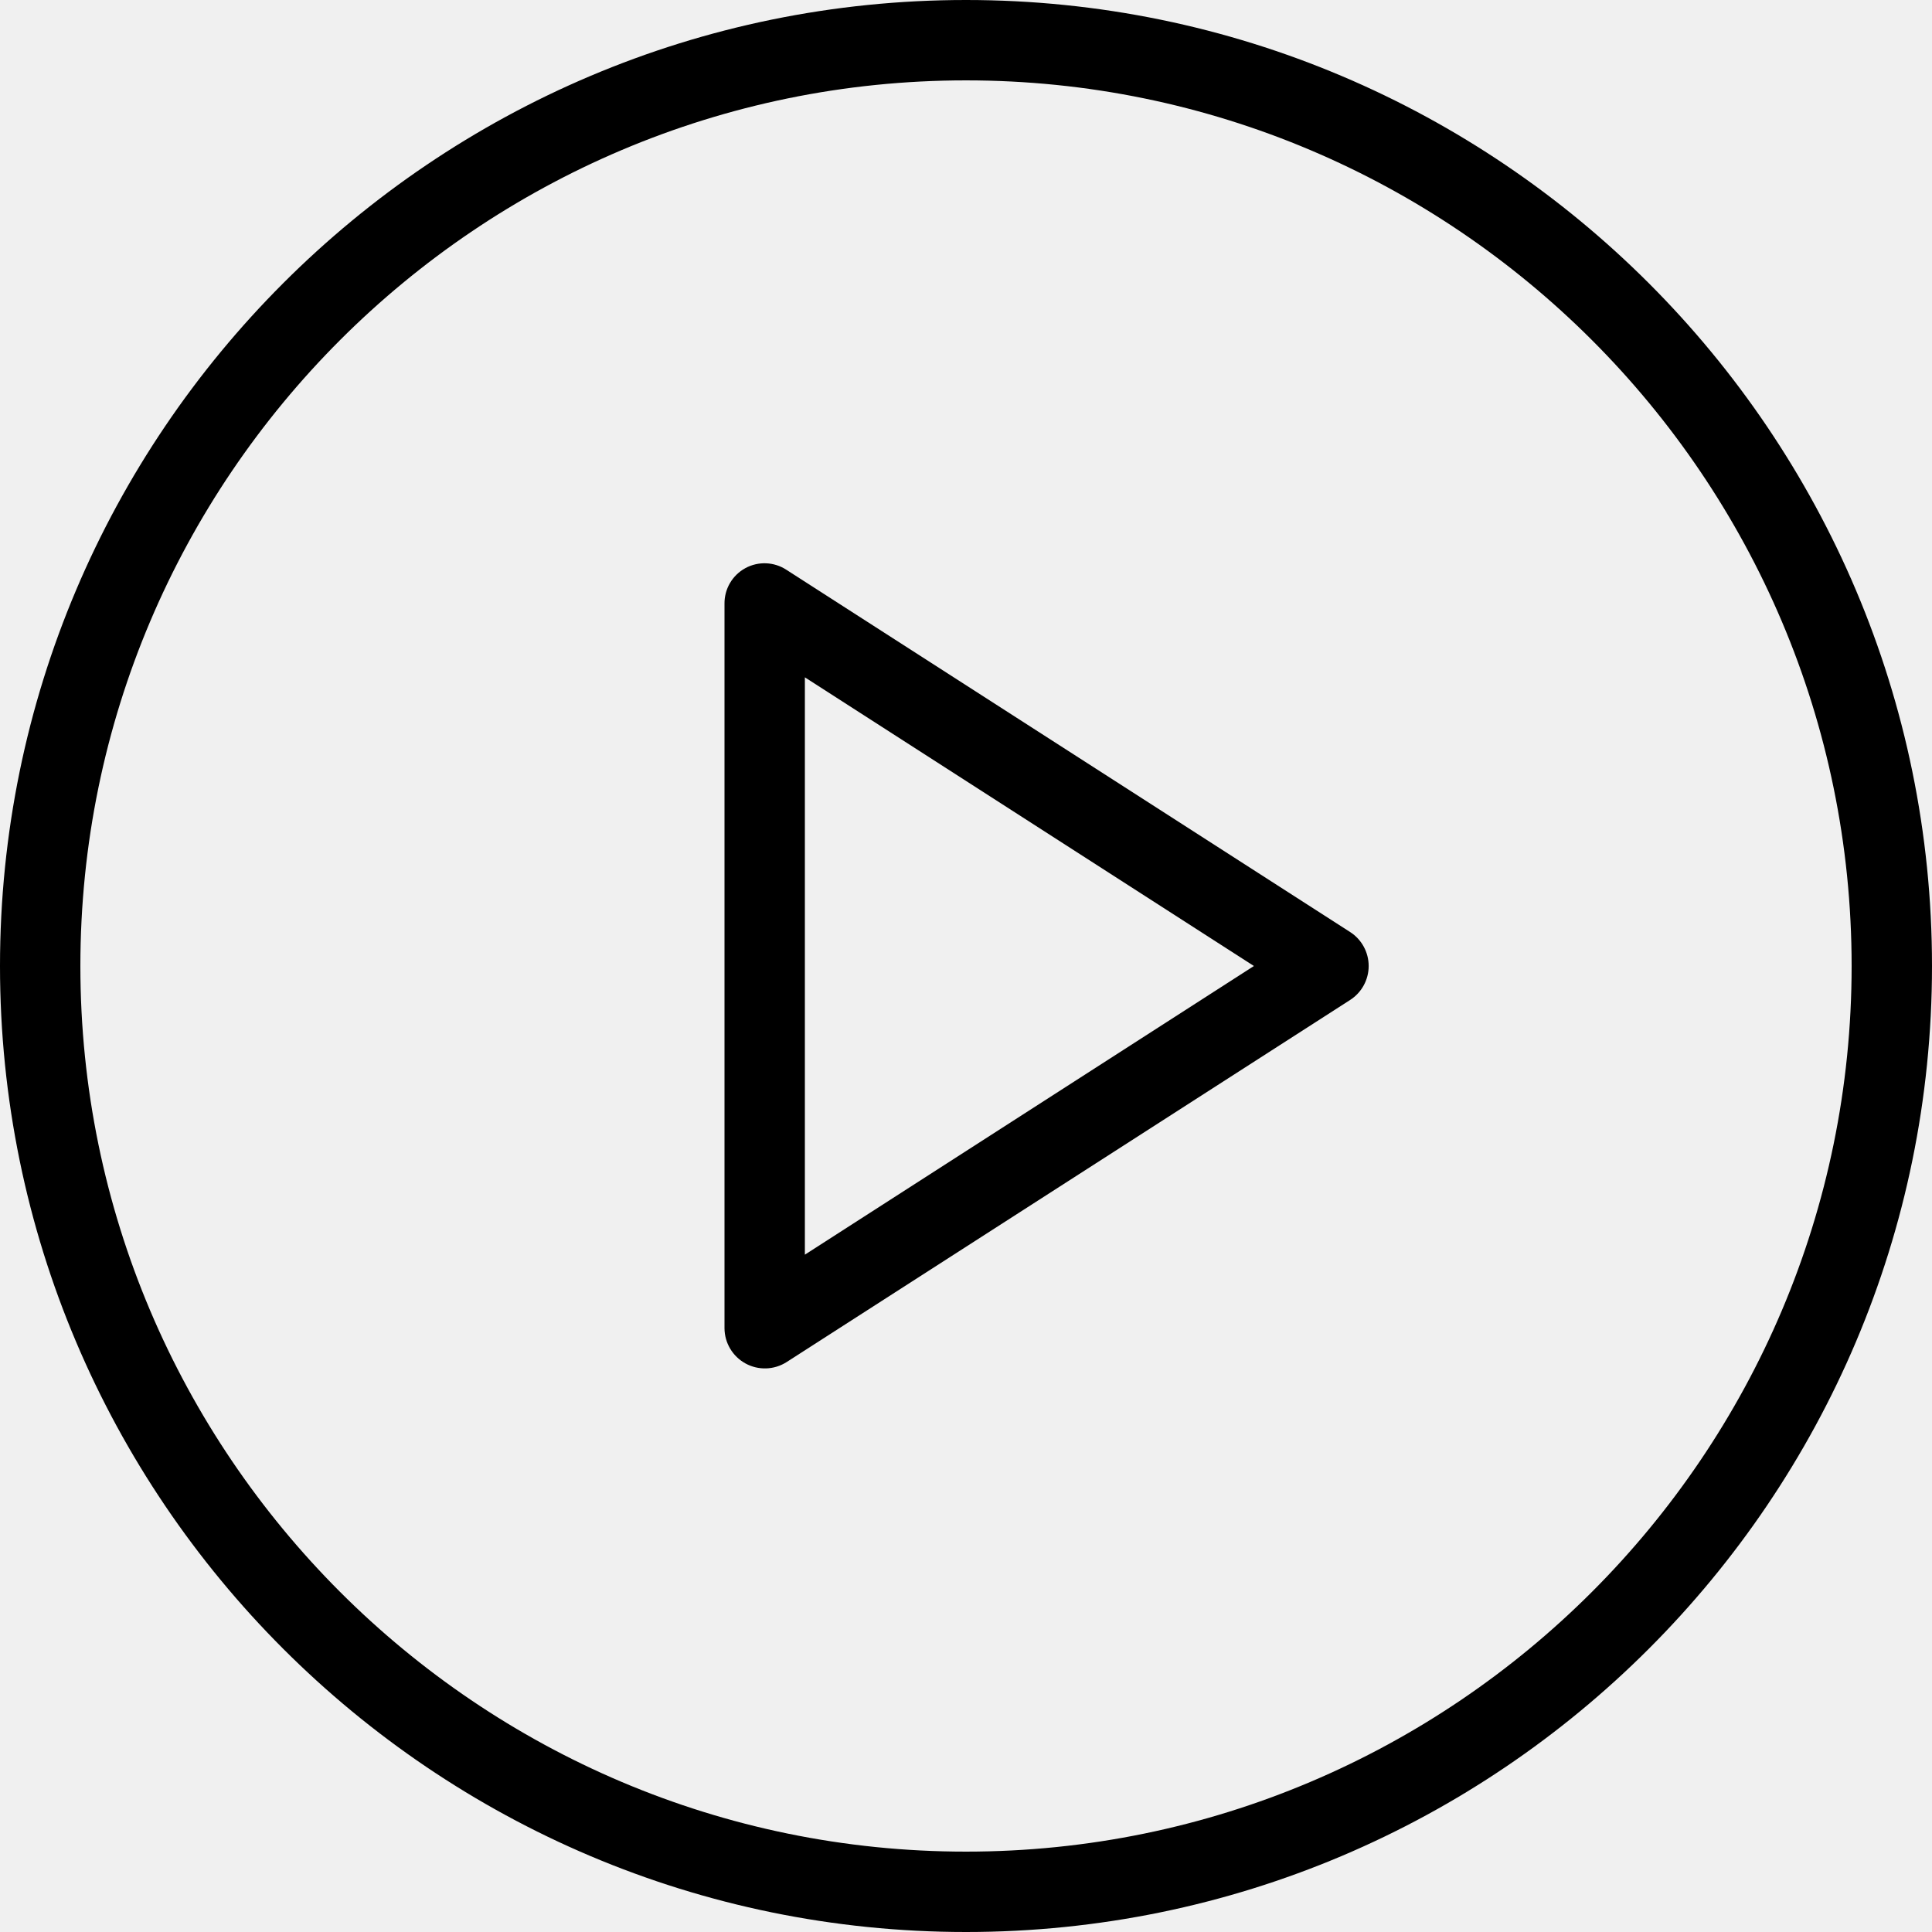
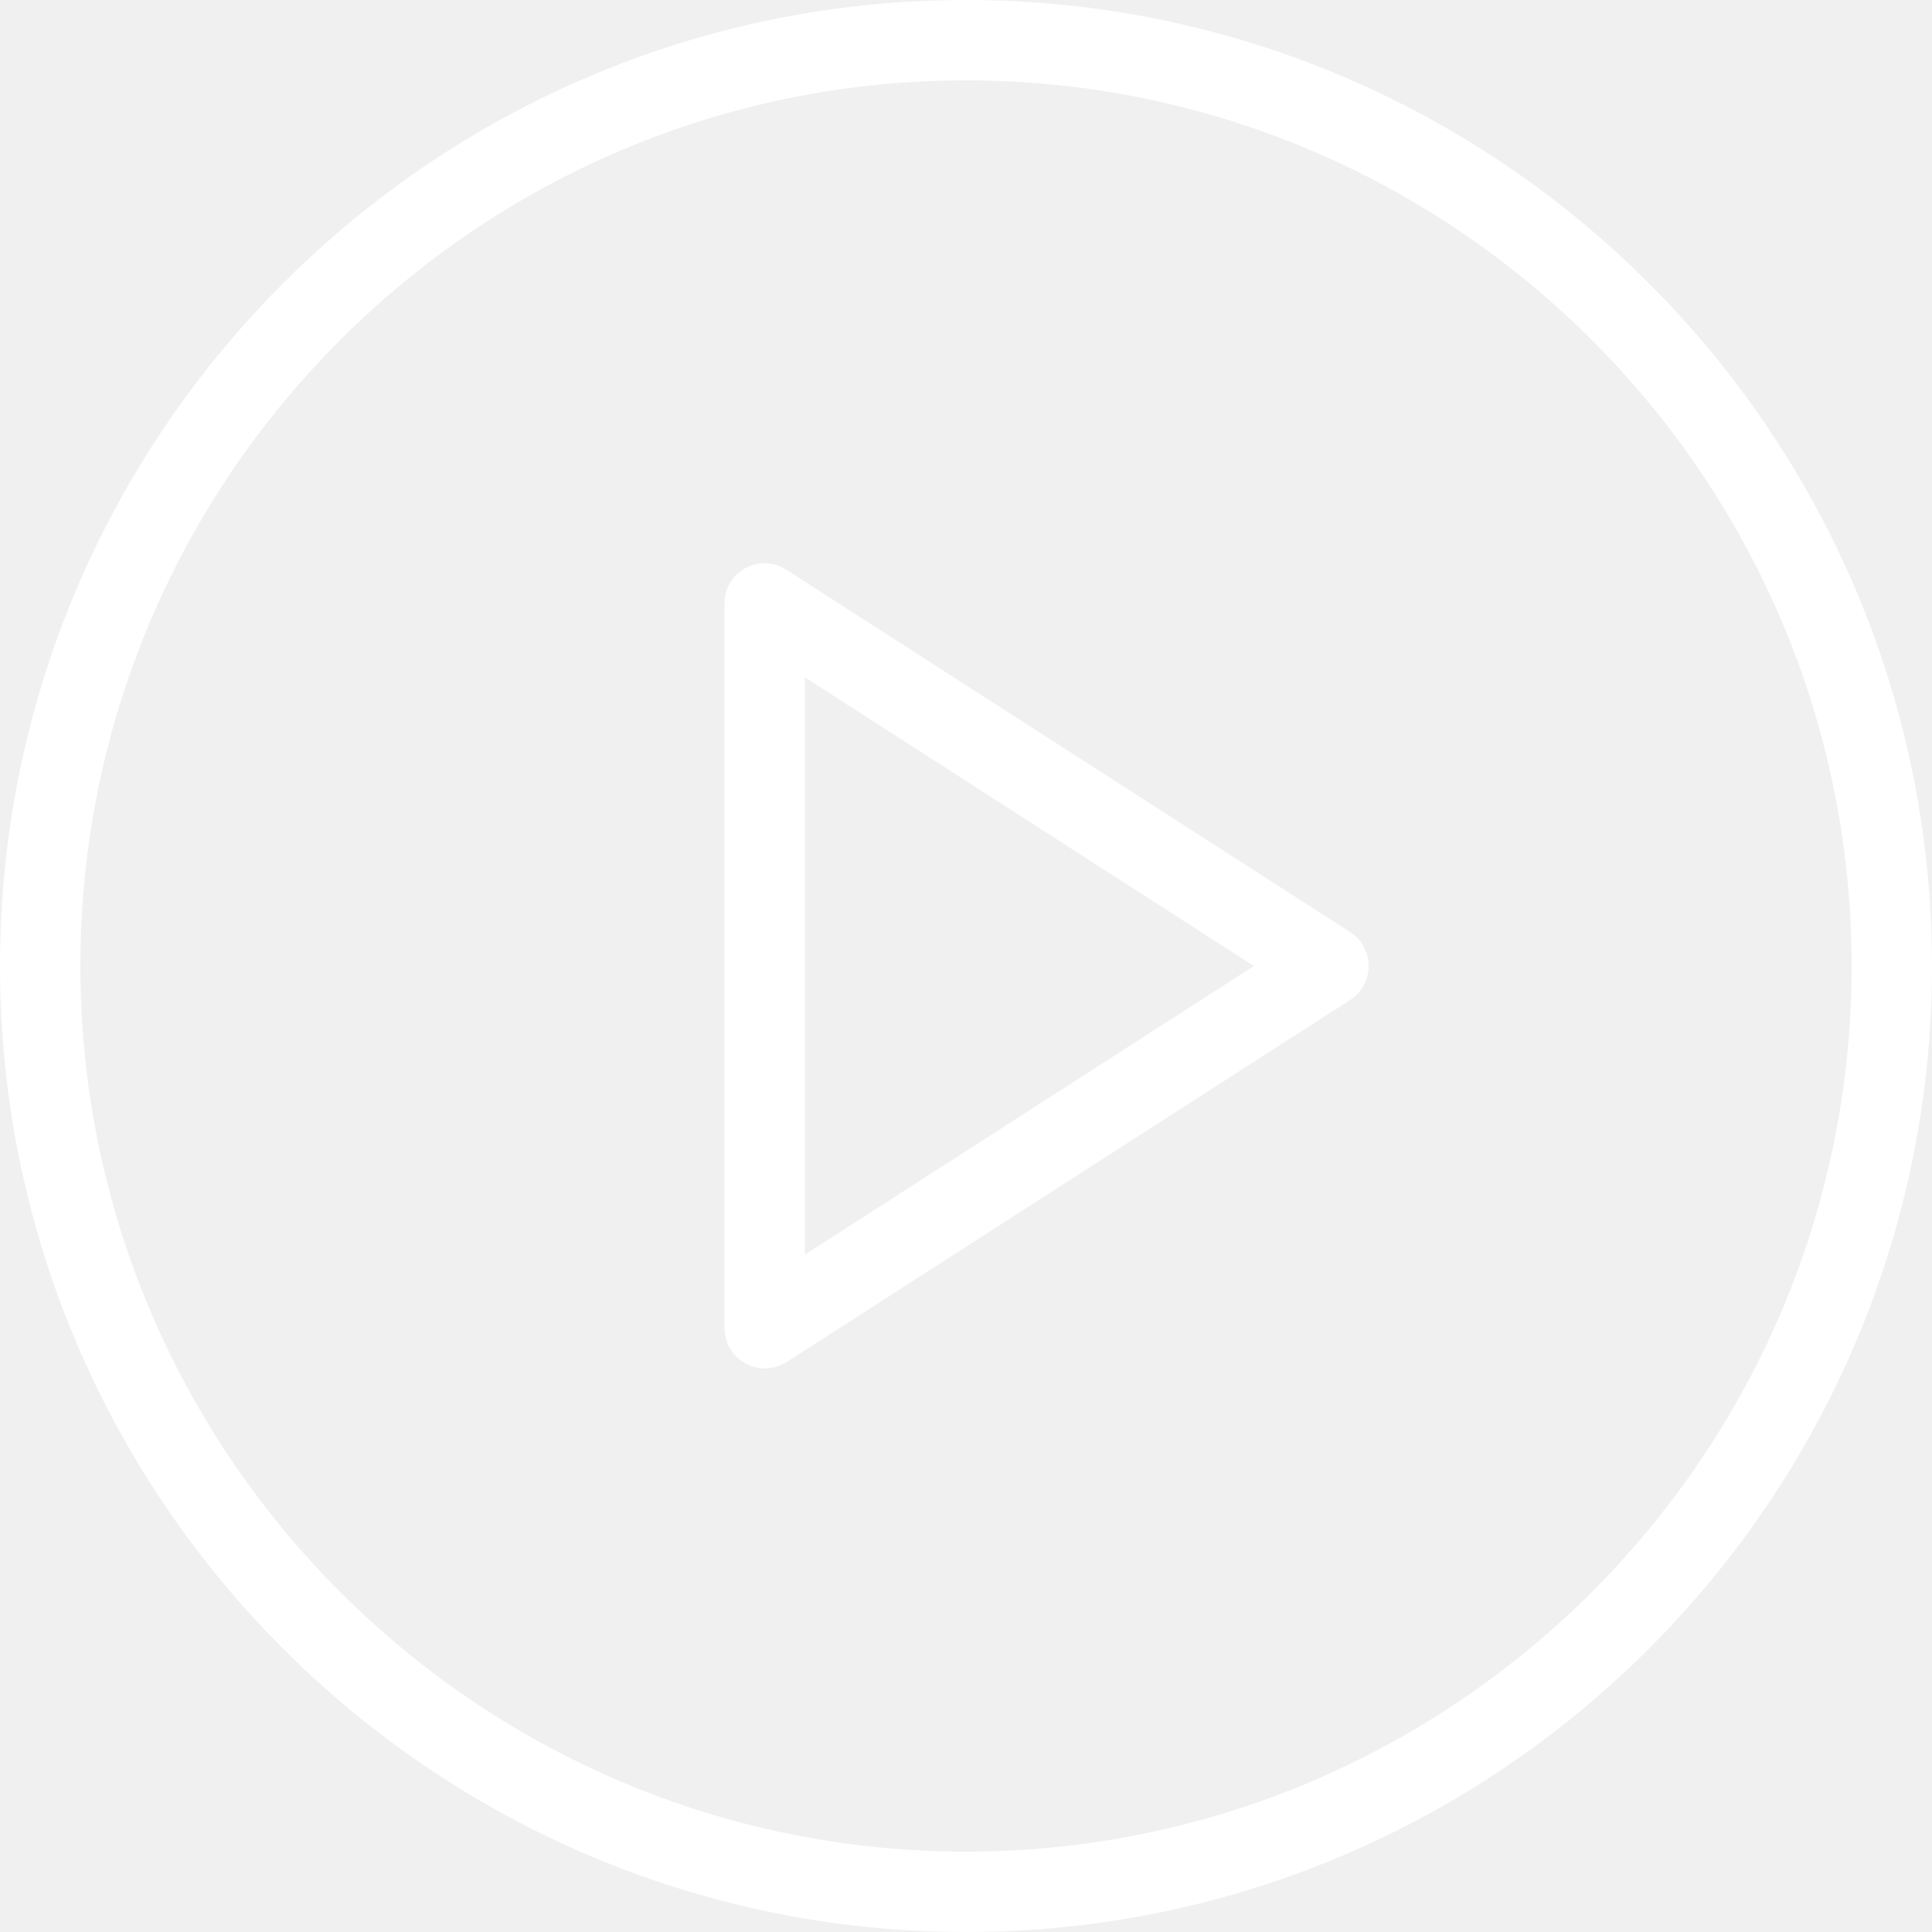
- <svg xmlns="http://www.w3.org/2000/svg" viewBox="0 0 512 512" style="enable-background:new 0 0 512 512" xml:space="preserve">
+ <svg xmlns="http://www.w3.org/2000/svg" fill="#fff" viewBox="0 0 512 512" style="enable-background:new 0 0 512 512" xml:space="preserve">
  <path d="M256 0C114.8 0 0 114.8 0 256s114.8 256 256 256 256-114.8 256-256S397.2 0 256 0zm0 490.7C126.6 490.7 21.3 385.4 21.3 256S126.6 21.3 256 21.3 490.7 126.6 490.7 256 385.4 490.7 256 490.7z" />
  <path d="m357.8 247-149.4-96a10.6 10.6 0 0 0-16.4 9v192a10.7 10.7 0 0 0 16.4 9l149.4-96a10.7 10.7 0 0 0 0-18zm-144.5 85.5v-153l119 76.5-119 76.5z" />
</svg>
